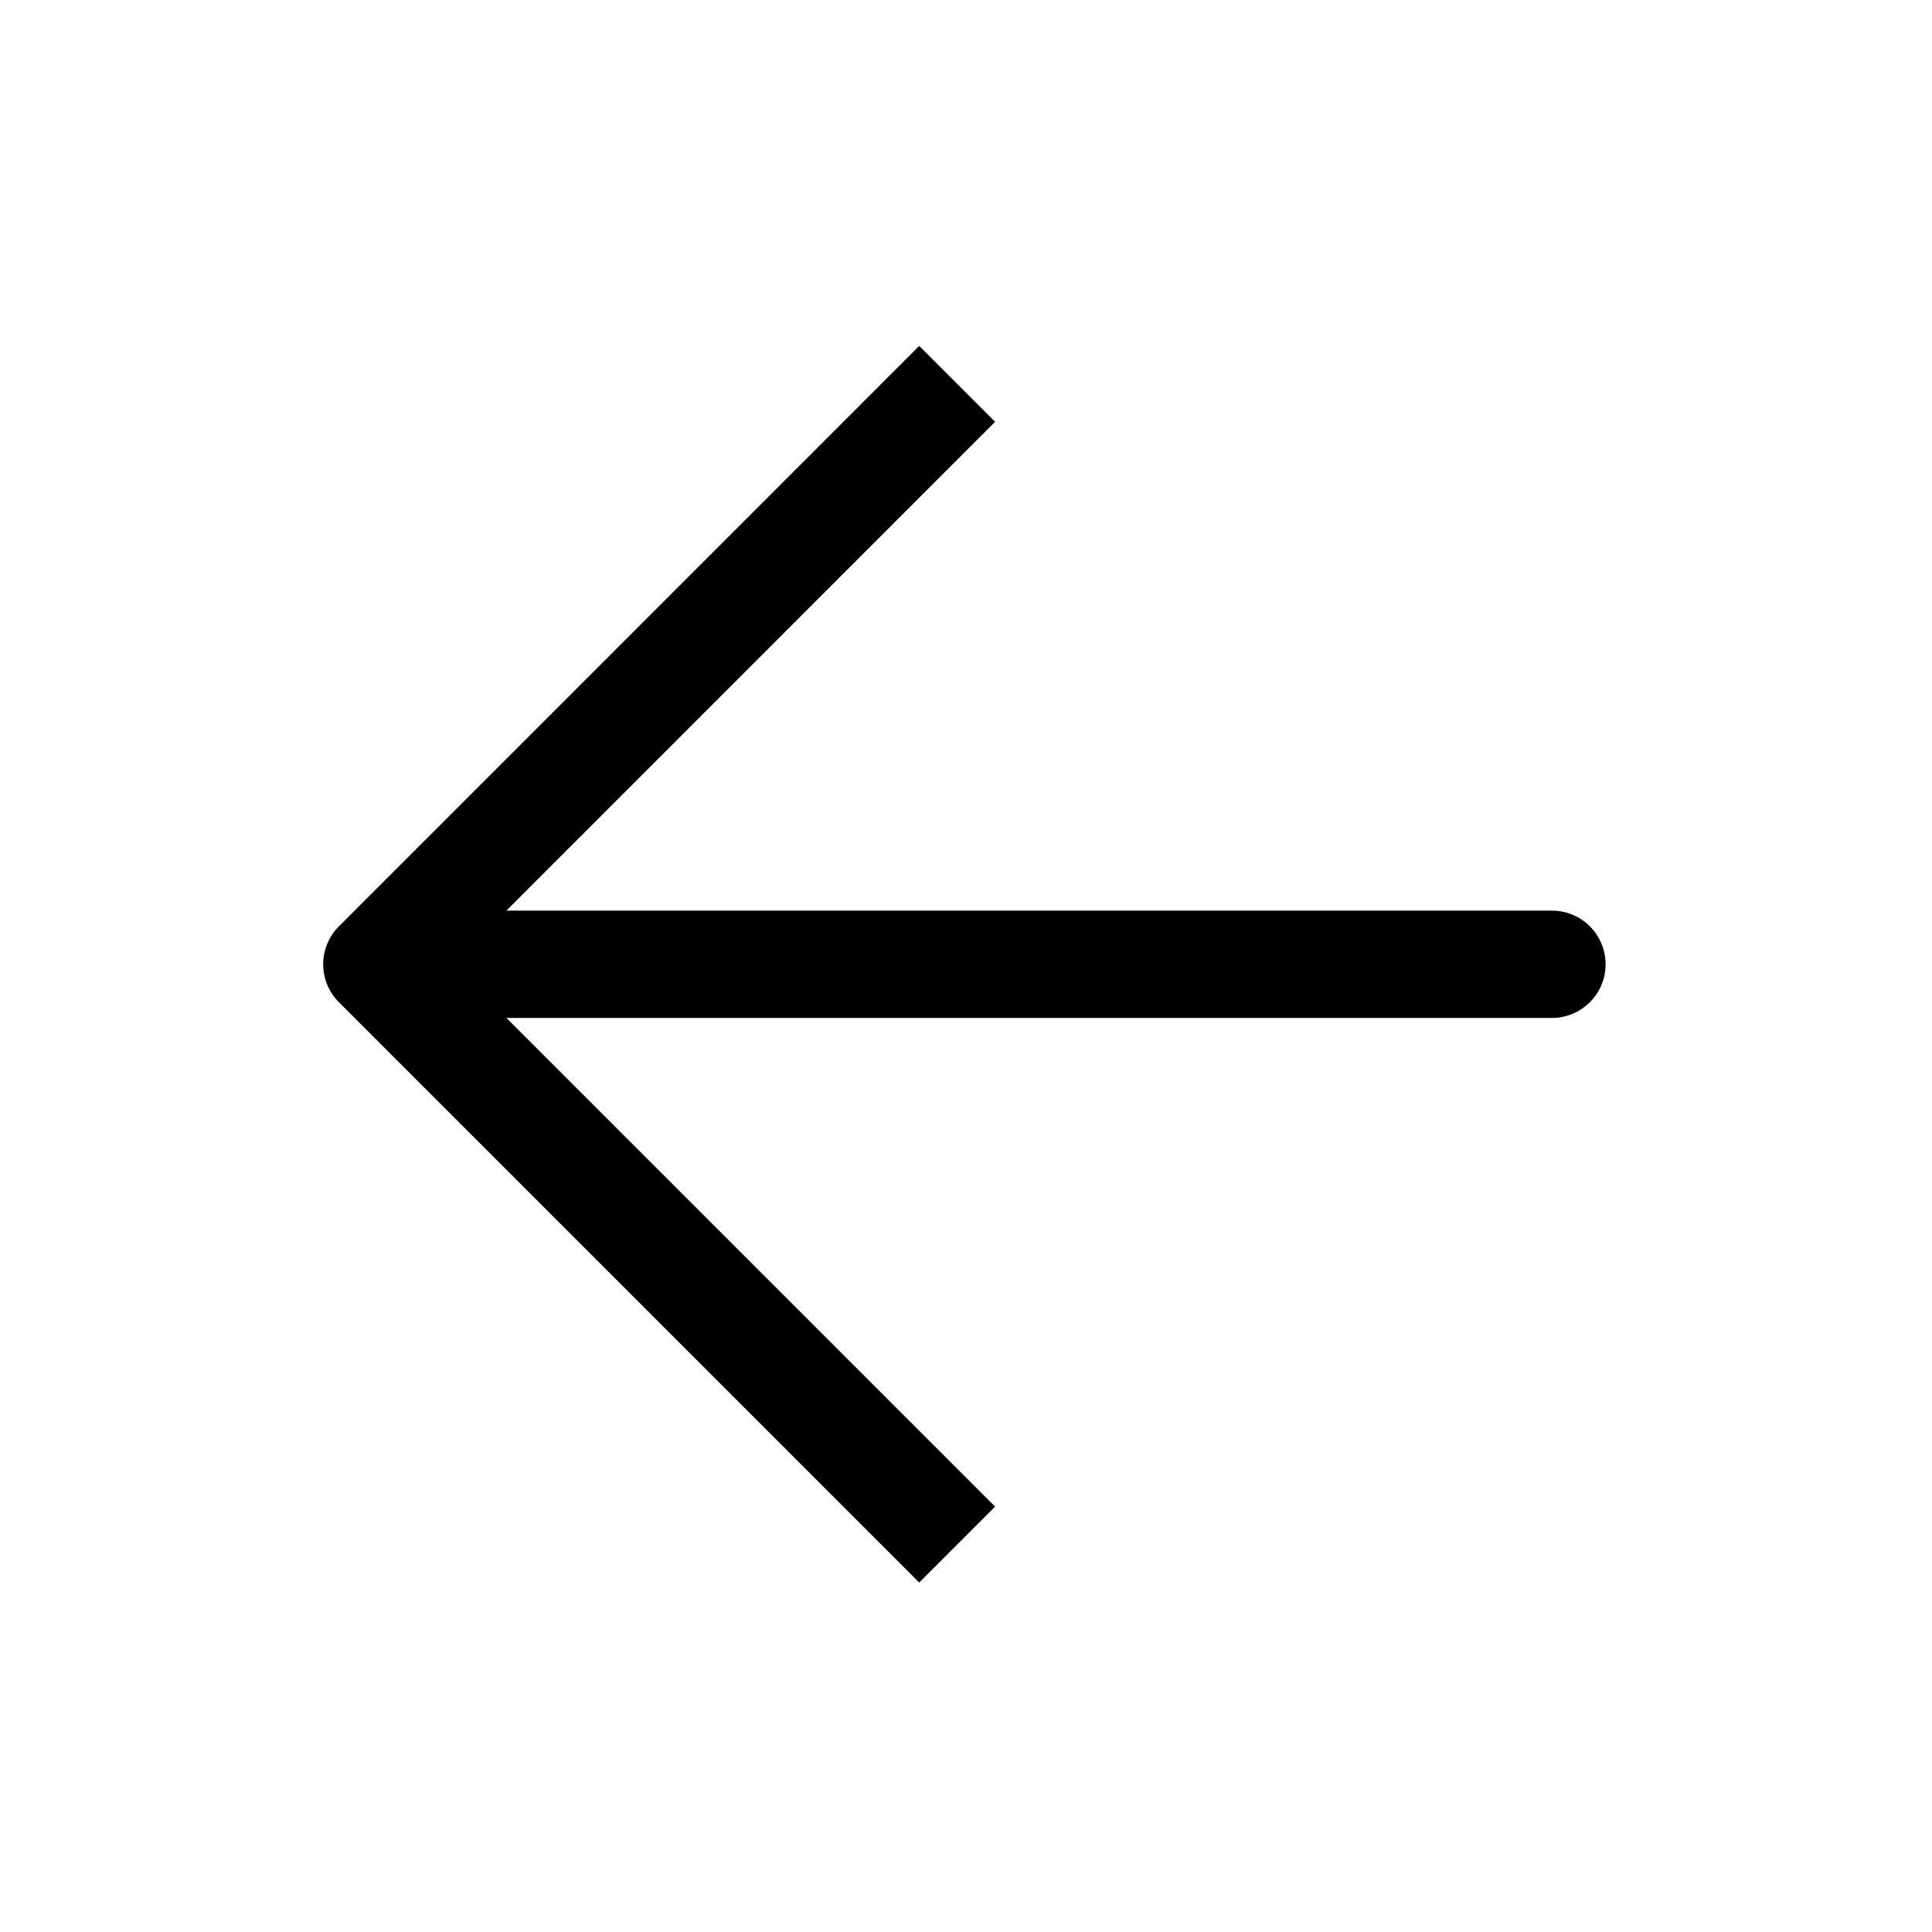
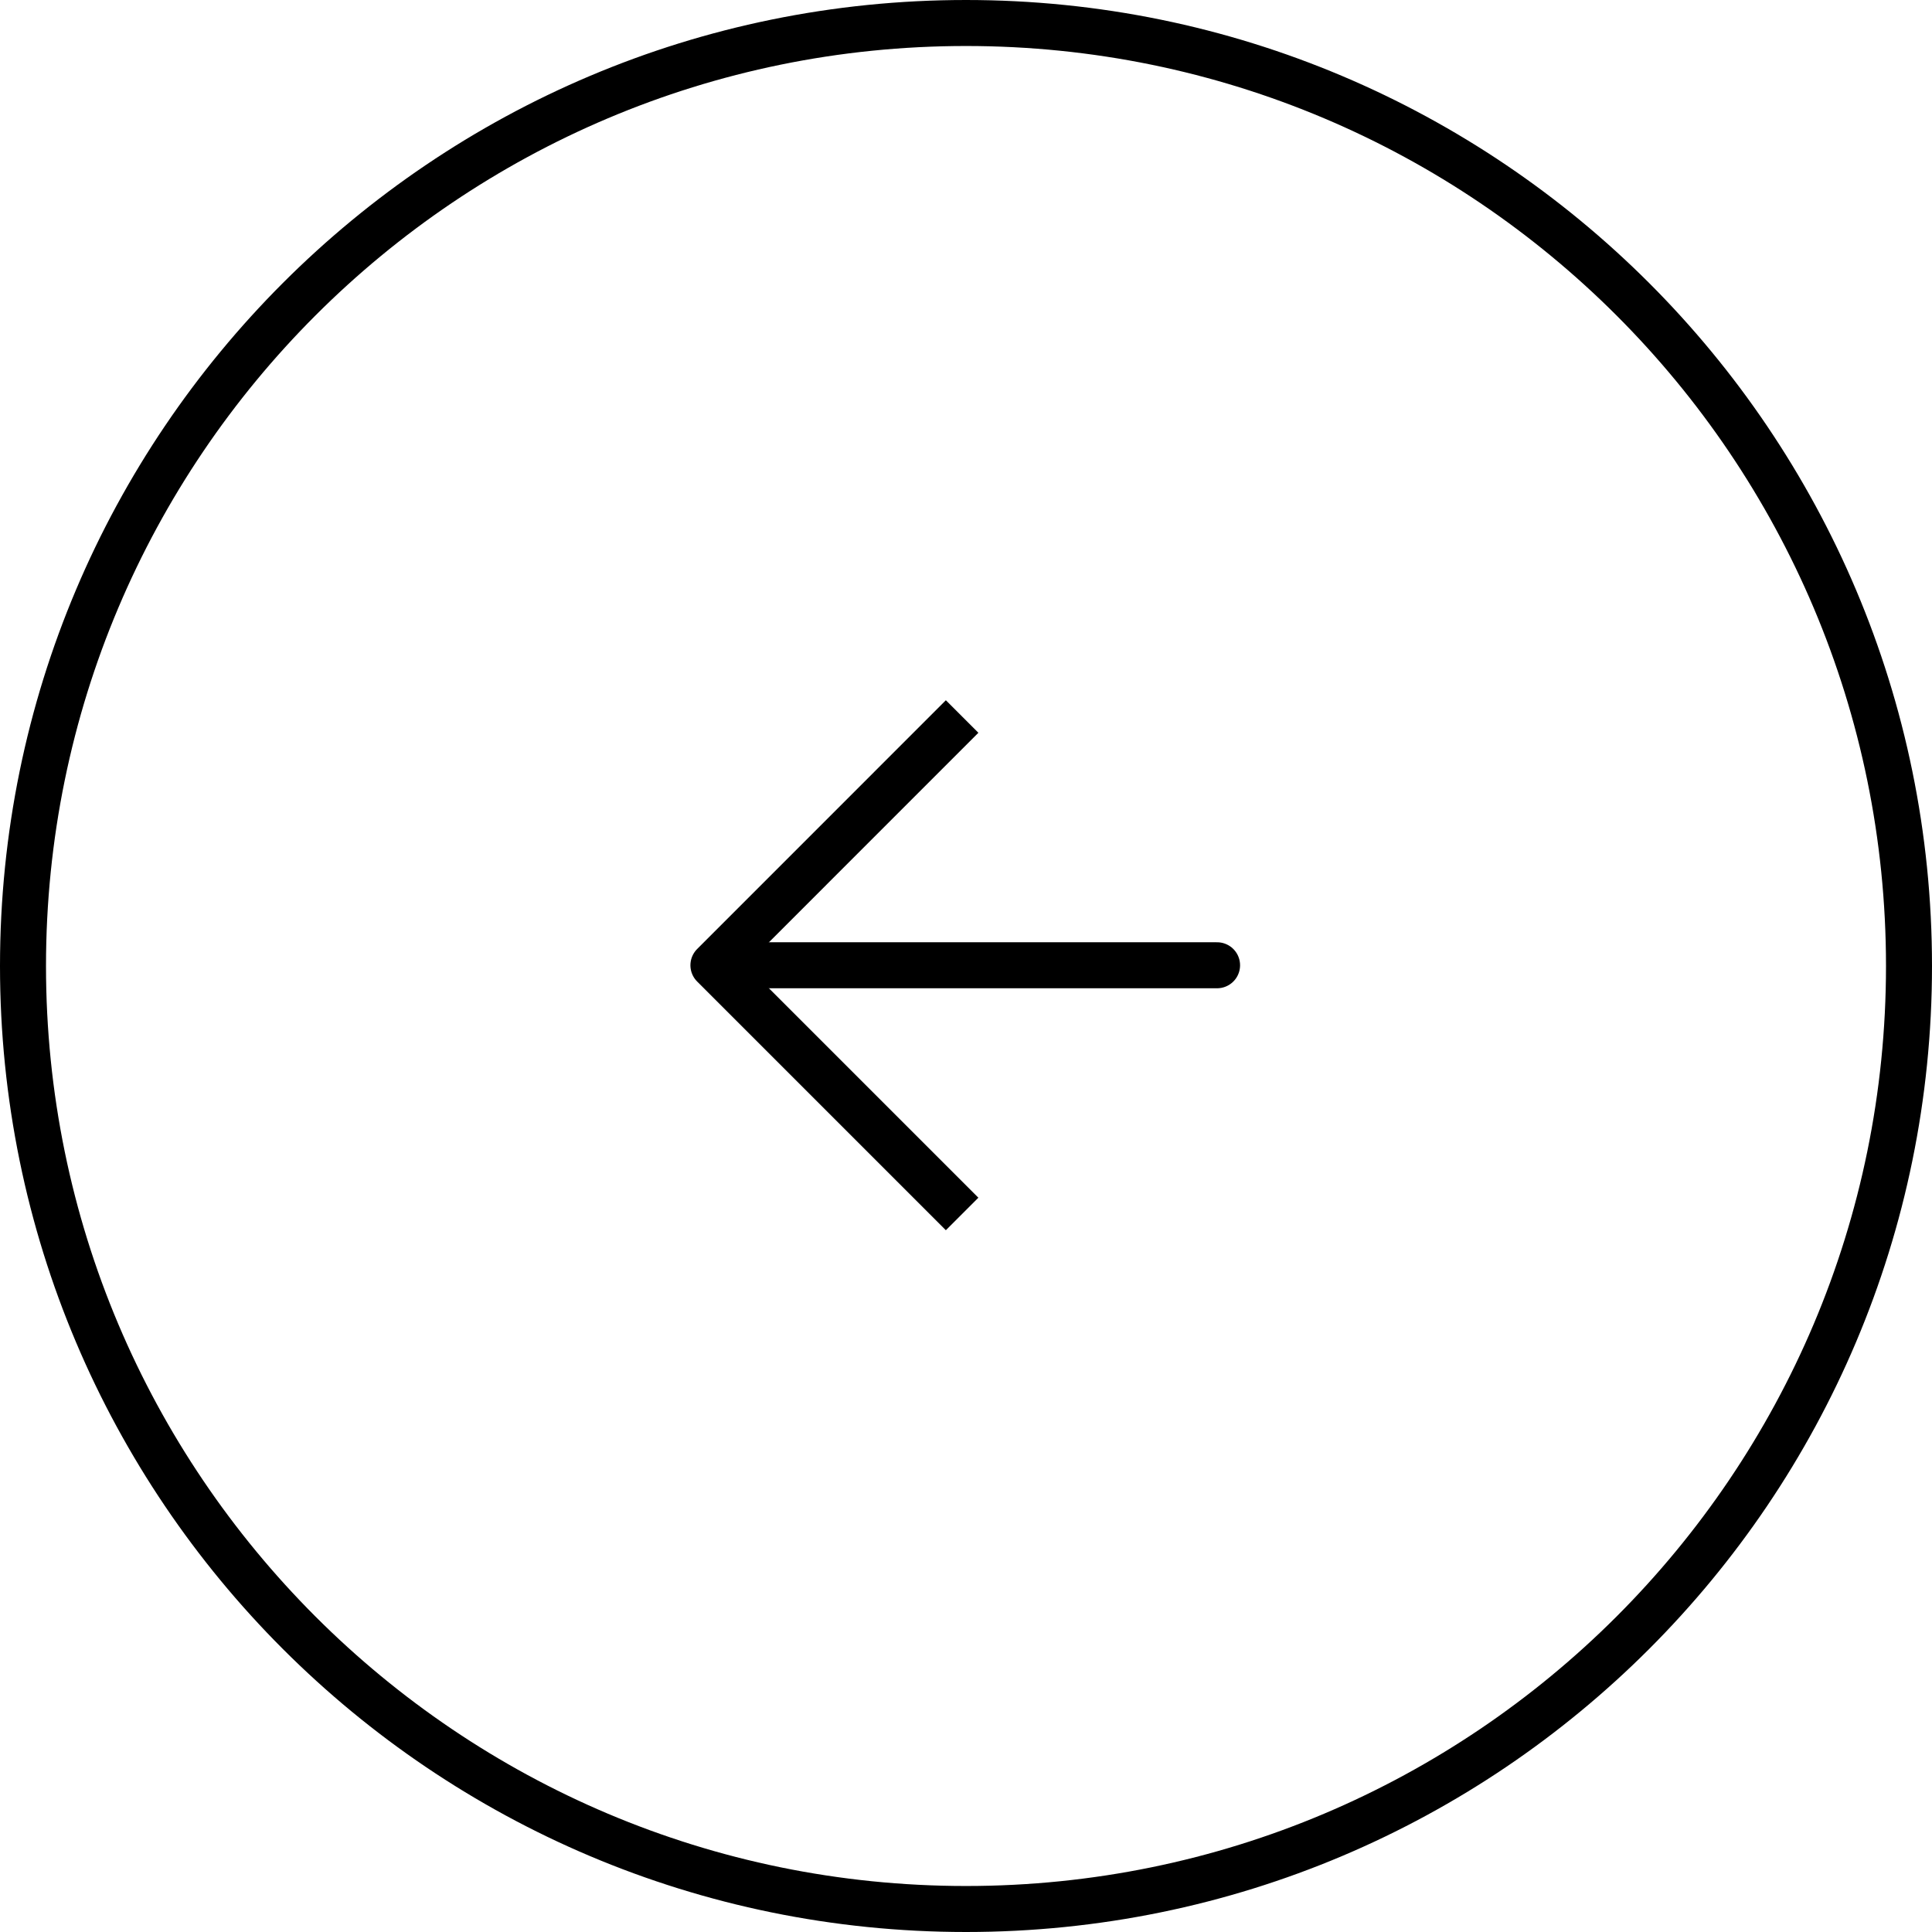
- <svg xmlns="http://www.w3.org/2000/svg" width="18" height="18" viewBox="0 0 18 18" fill="none">
-   <path d="M8.564 14.037L3.511 8.984L8.564 3.93" stroke="black" stroke-linecap="square" stroke-linejoin="round" />
-   <path d="M4.212 8.984L14.459 8.984" stroke="black" stroke-linecap="round" stroke-linejoin="round" />
+ <svg xmlns="http://www.w3.org/2000/svg" width="42" height="42" viewBox="0 0 42 42" fill="none">
+   <circle cx="21" cy="21" r="20.5" stroke="black" />
+   <path d="M20.562 26.037L15.509 20.984L20.562 15.93" stroke="black" stroke-linecap="square" stroke-linejoin="round" />
+   <path d="M16.211 20.984L26.458 20.984" stroke="black" stroke-linecap="round" stroke-linejoin="round" />
</svg>
